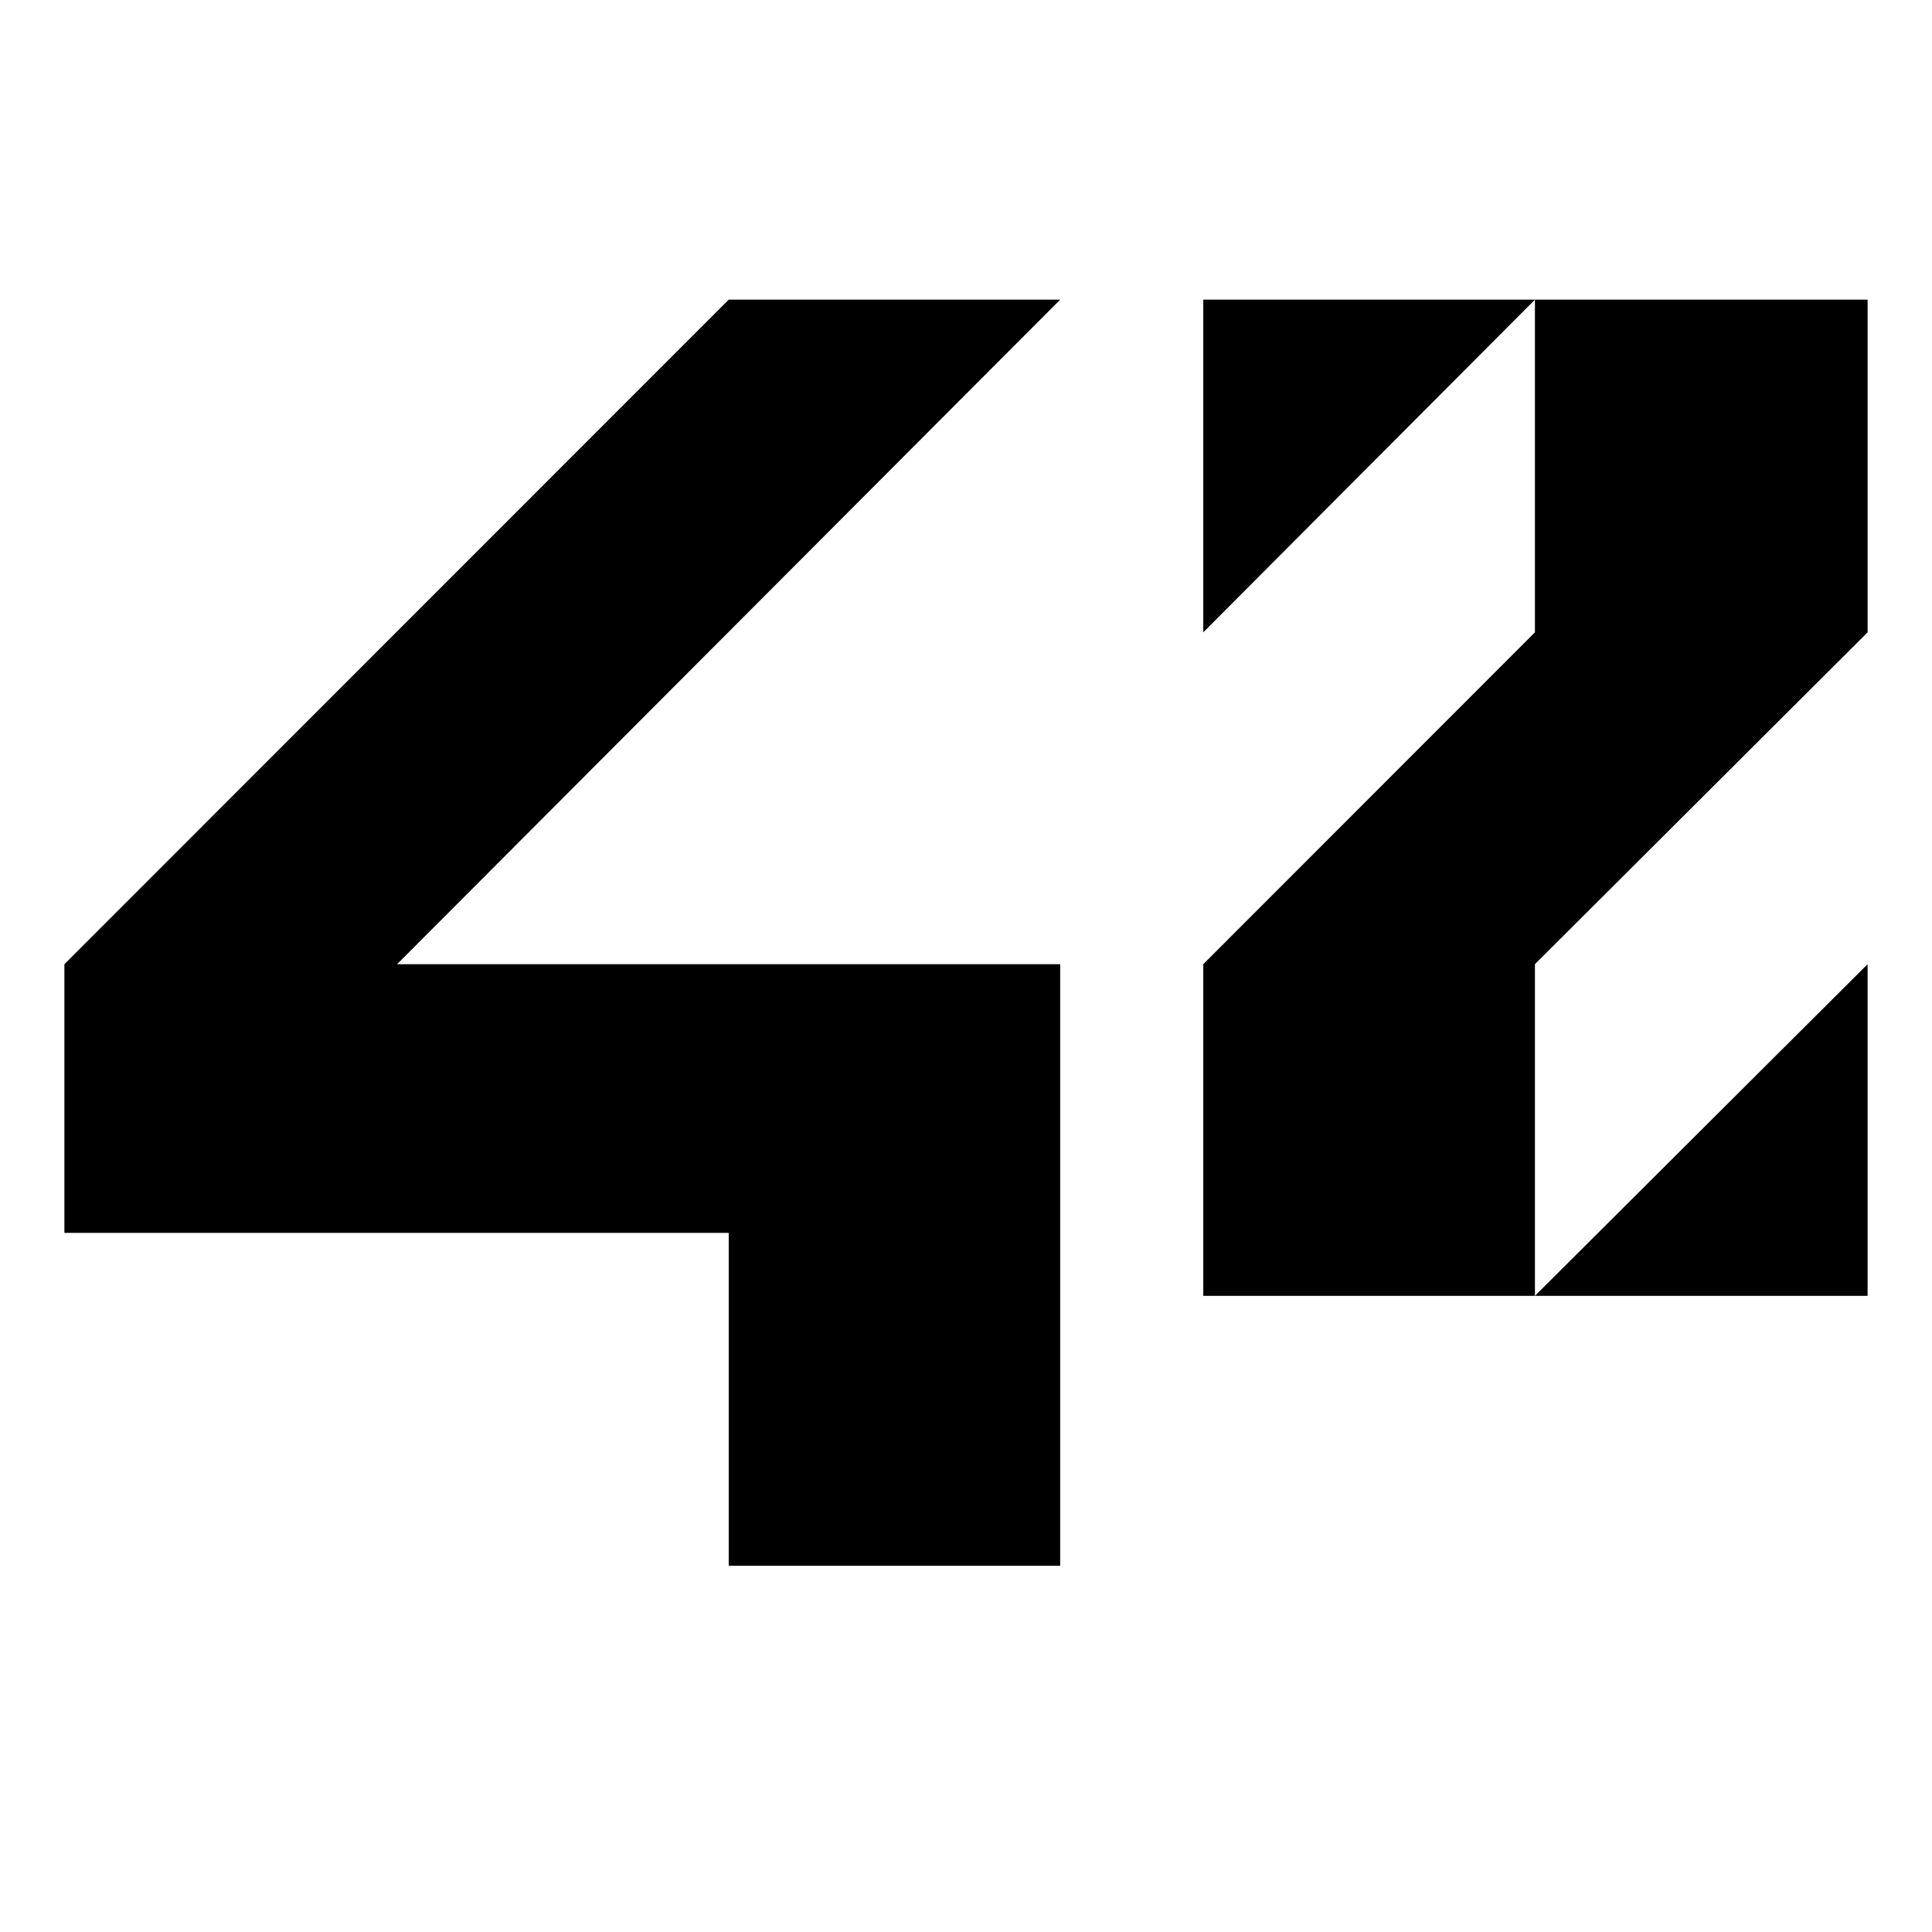
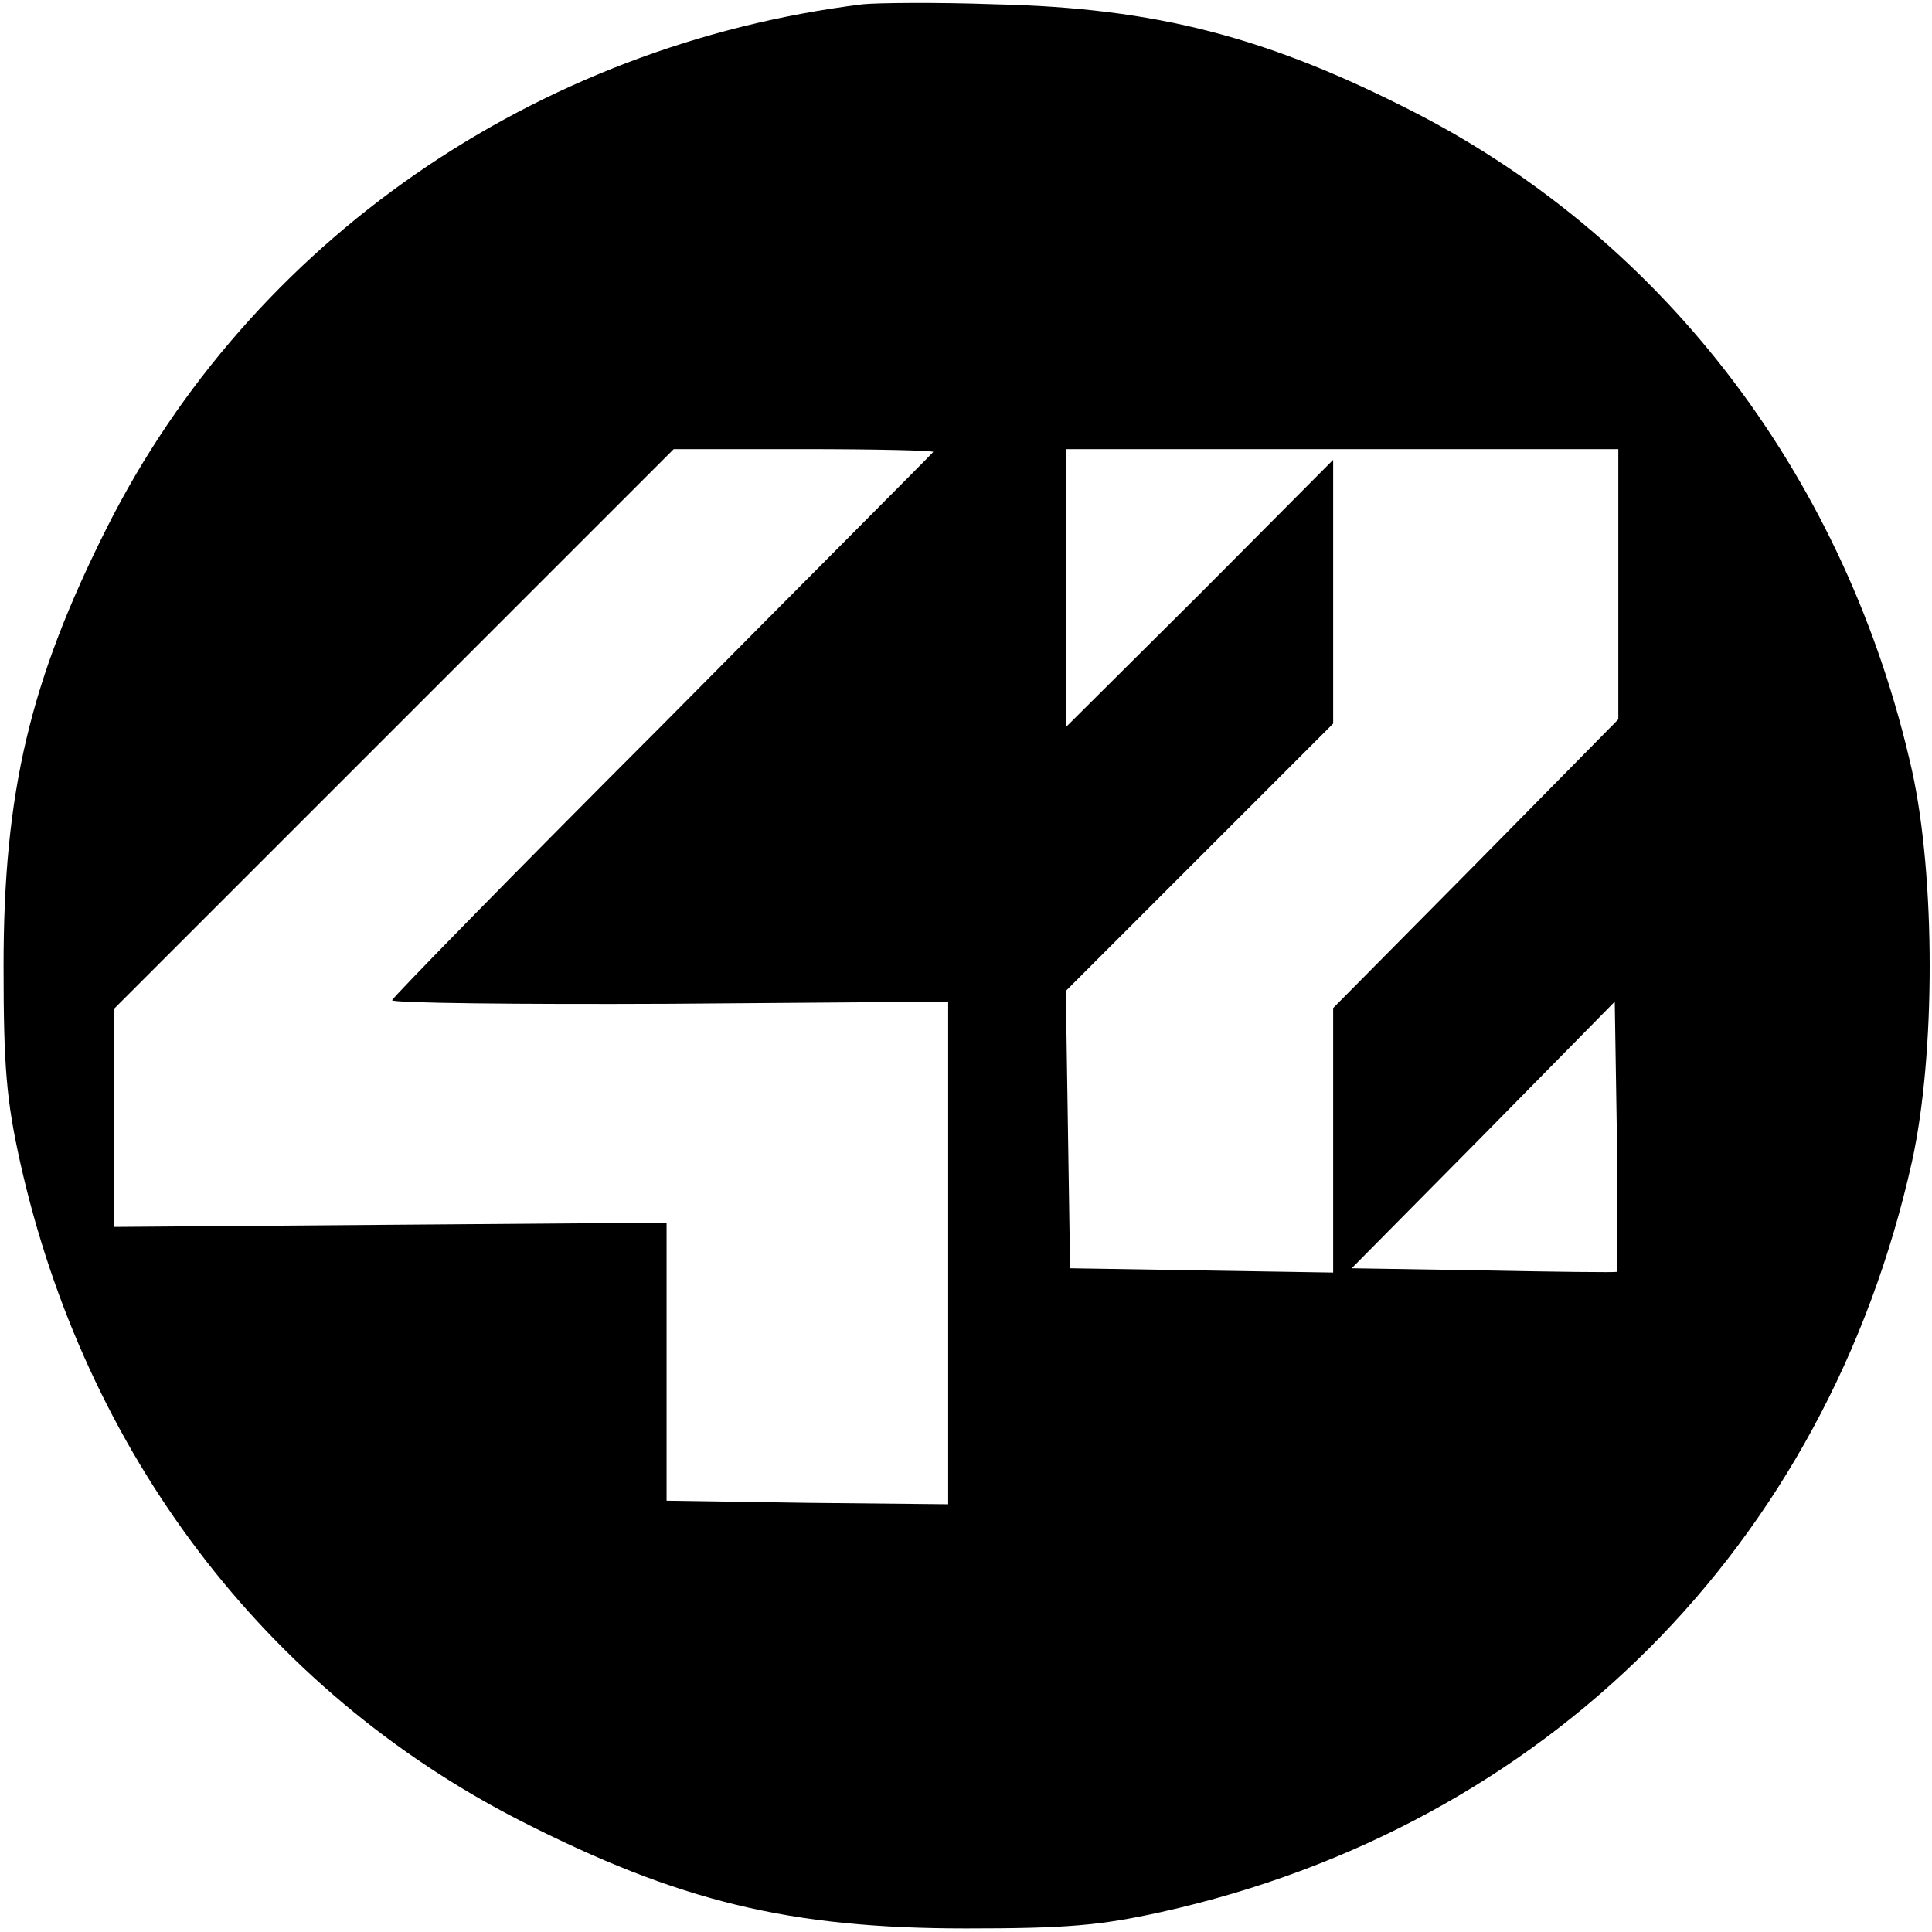
- <svg xmlns="http://www.w3.org/2000/svg" version="1.1" id="Calque_1" x="0px" y="0px" viewBox="0 -200 960 960" enable-background="new 0 -200 960 960" xml:space="preserve">
-   <polygon id="polygon5" points="32,412.6 362.1,412.6 362.1,578 526.8,578 526.8,279.1 197.3,279.1 526.8,-51.1 362.1,-51.1   32,279.1 " />
-   <polygon id="polygon7" points="597.9,114.2 762.7,-51.1 597.9,-51.1 " />
-   <polygon id="polygon9" points="762.7,114.2 597.9,279.1 597.9,443.9 762.7,443.9 762.7,279.1 928,114.2 928,-51.1 762.7,-51.1 " />
-   <polygon id="polygon11" points="928,279.1 762.7,443.9 928,443.9 " />
+ <svg xmlns="http://www.w3.org/2000/svg" version="1.0" width="271pt" height="271pt" viewBox="0 0 271 271" preserveAspectRatio="xMidYMid meet">
+   <g transform="translate(0,271) scale(0.1,-0.1)" fill="#000000" stroke="none">
+     <path d="M1210 2704 c-460 -57 -858 -333 -1060 -734 -108 -215 -145 -371 -145 -615 0 -141 4 -188 23 -274 91 -409 344 -742 702 -925 222 -113 377 -151 625 -151 141 0 188 4 274 23 539 120 933 514 1053 1053 33 150 33 398 0 548 -91 406 -343 740 -695 922 -208 107 -365 148 -592 153 -82 3 -166 2 -185 0z m99 -628 c-2 -3 -174 -175 -381 -384 -208 -208 -378 -382 -378 -385 0 -4 176 -6 390 -5 l390 3 0 -353 0 -352 -197 2 -198 3 0 195 0 195 -388 -3 -387 -3 0 153 0 153 392 392 393 393 184 0 c101 0 182 -2 180 -4z m961 -186 l0 -189 -200 -203 -200 -202 0 -186 0 -185 -185 3 -184 3 -3 195 -3 194 188 188 187 187 0 185 0 185 -187 -188 -188 -187 0 195 0 195 388 0 387 0 0 -190z m-2 -964 c-2 -1 -86 0 -187 2 l-185 3 185 187 184 187 3 -189 c1 -104 1 -189 0 -190z" />
+   </g>
</svg>
